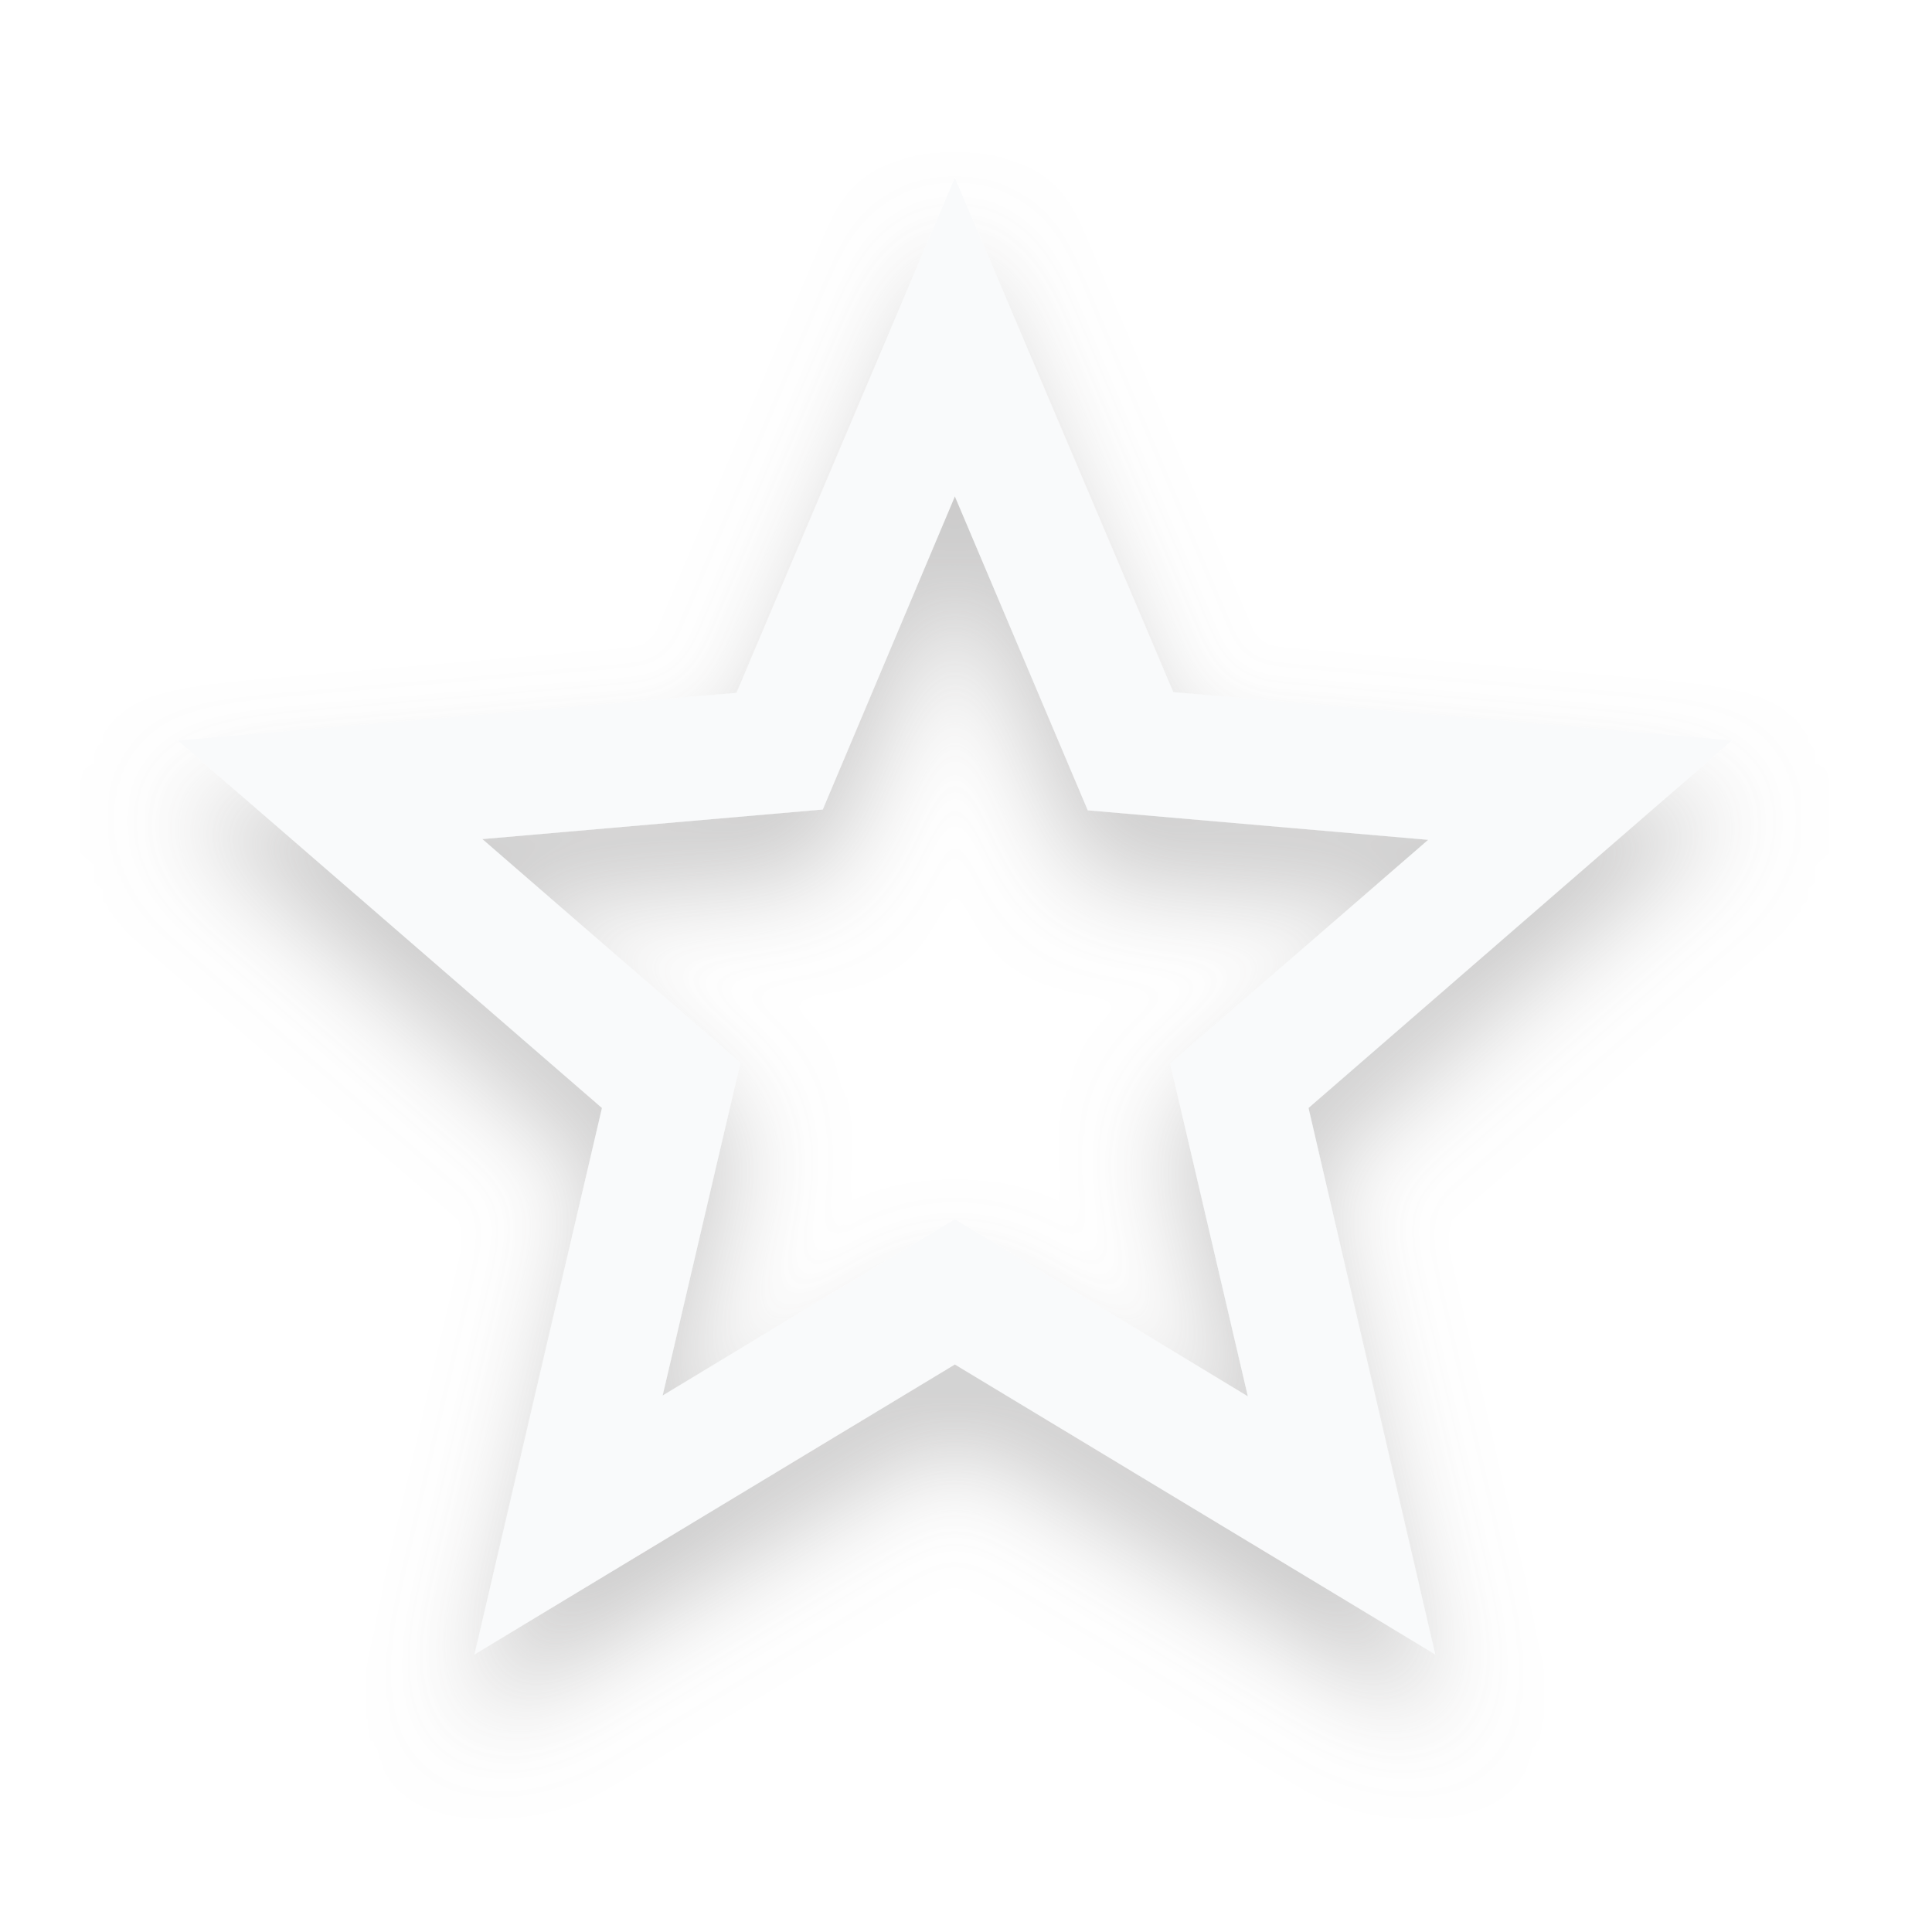
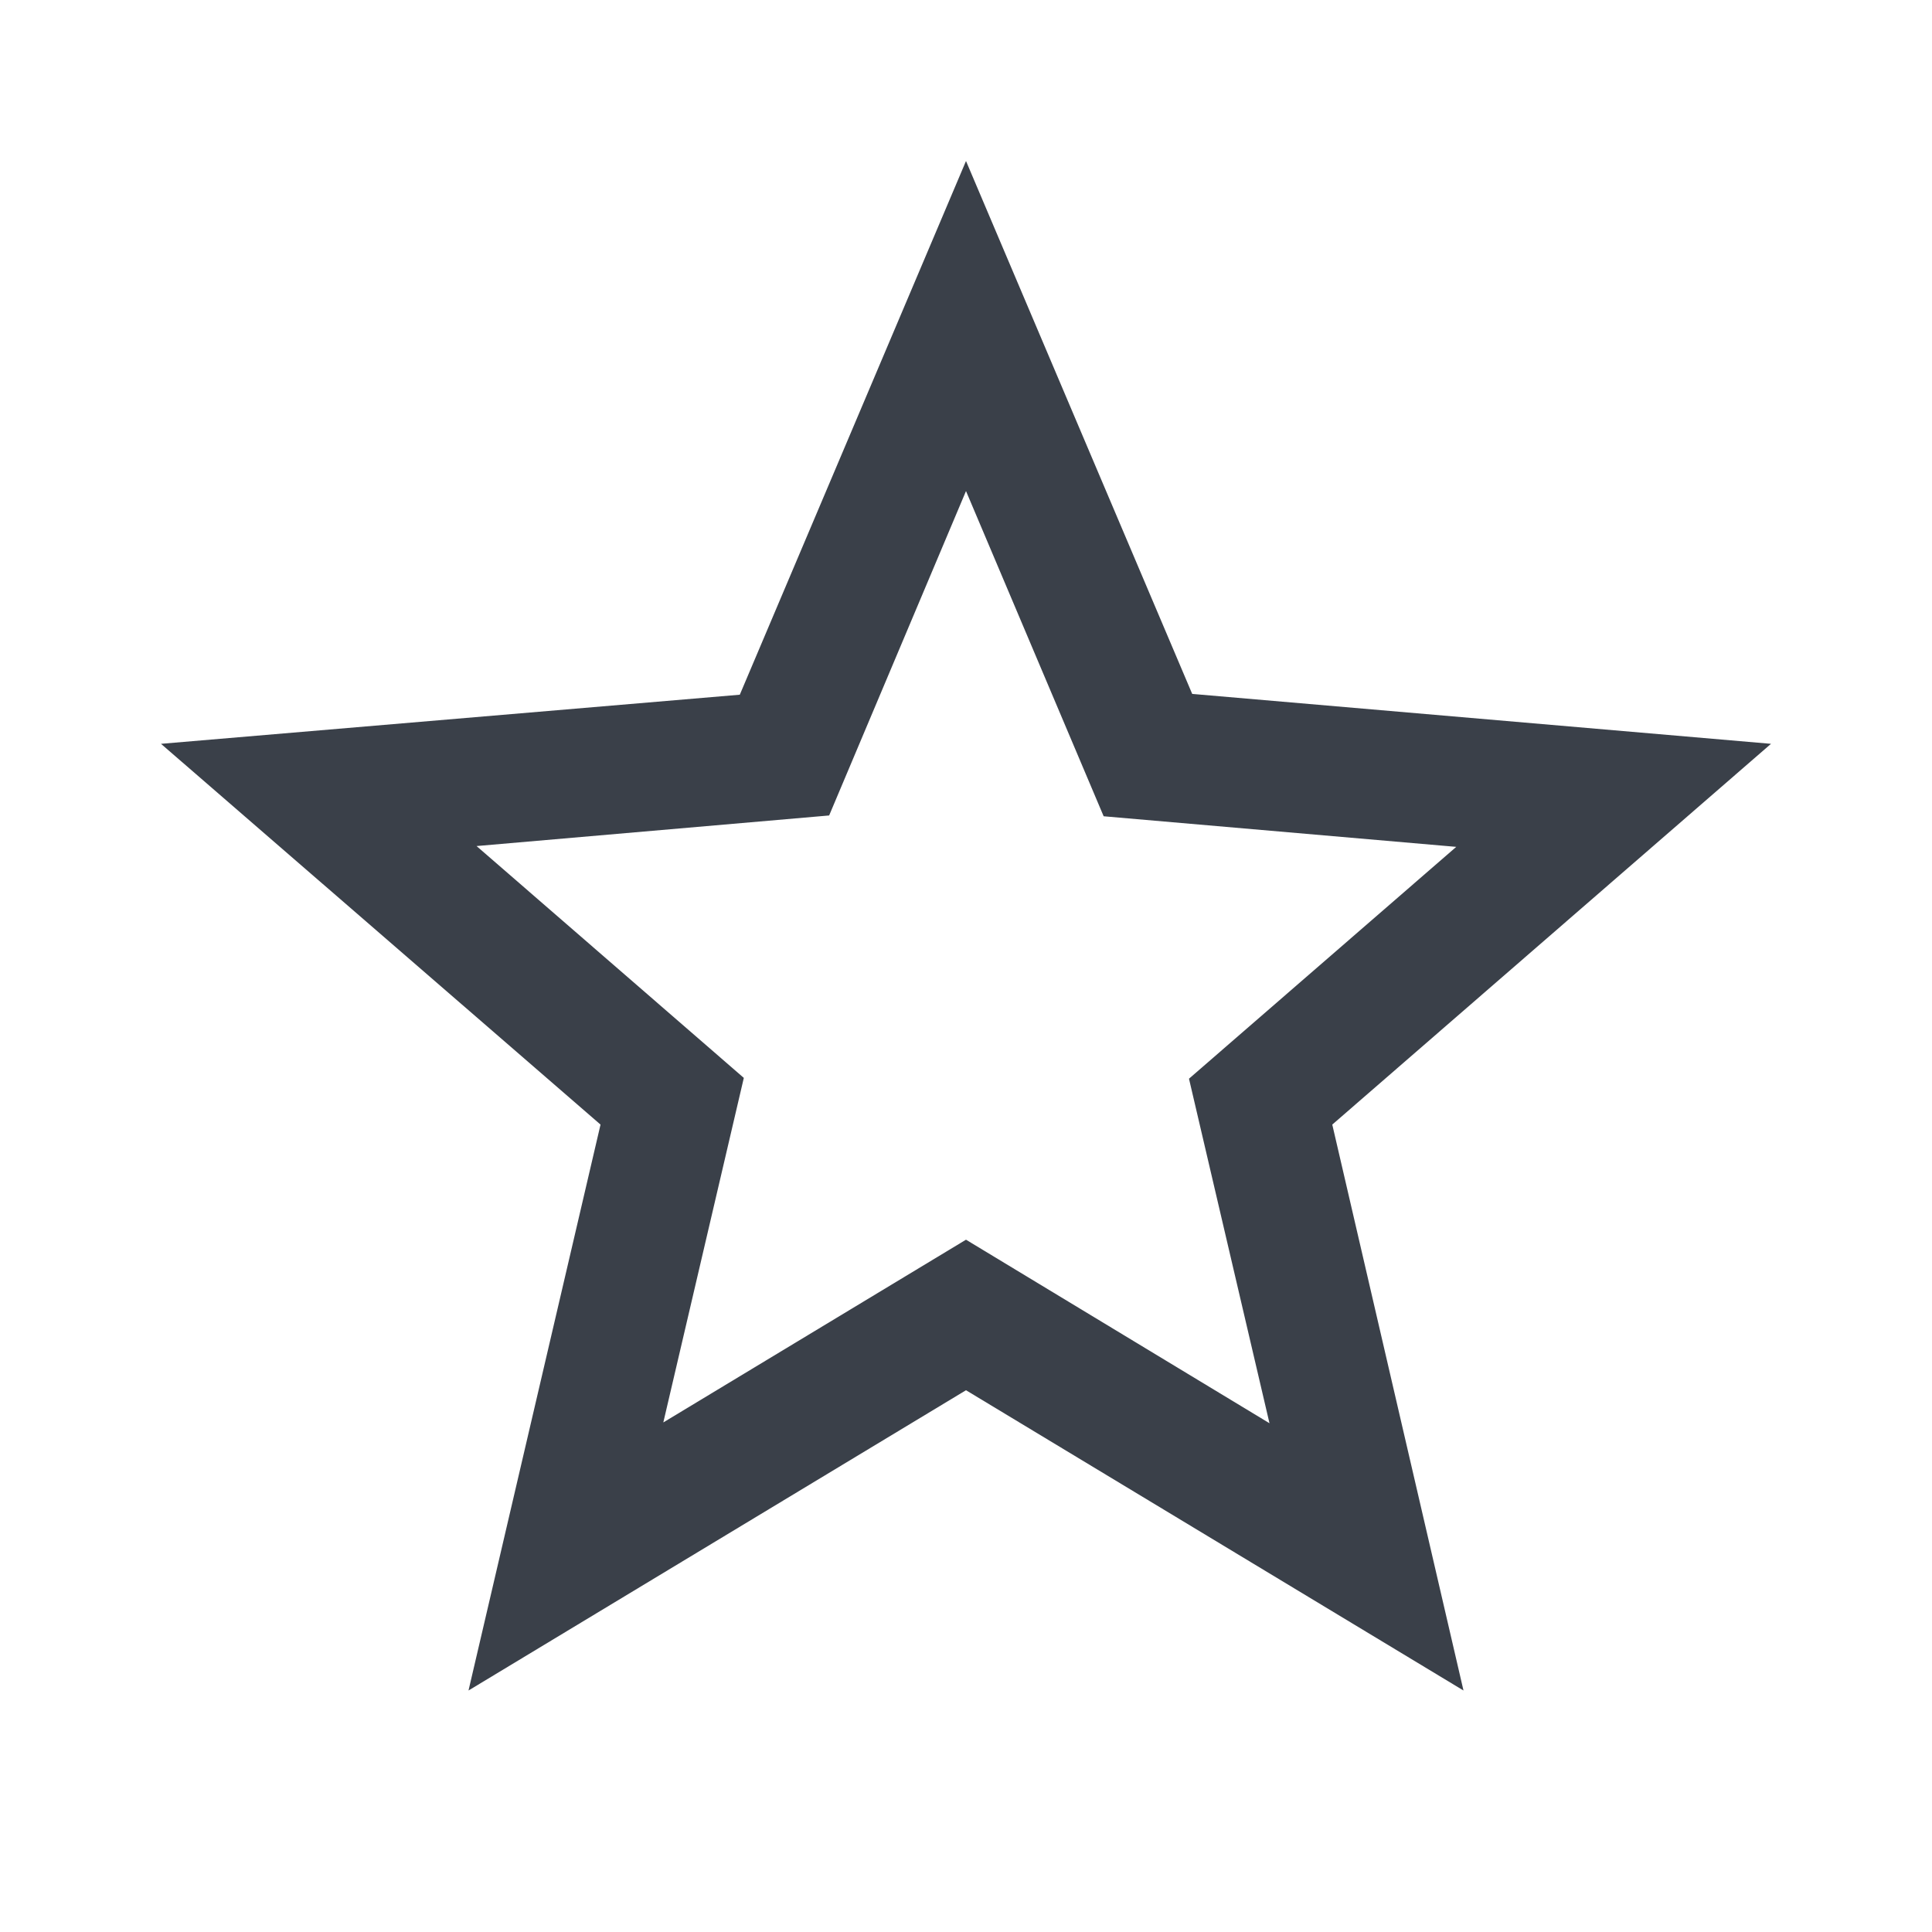
- <svg xmlns="http://www.w3.org/2000/svg" width="29" height="29" viewBox="0 0 29 29">
-   <defs>
-     <filter x="-18.8%" y="-18.8%" width="137.5%" height="137.5%" filterUnits="objectBoundingBox" id="hdbe7ll9ba">
-       <feOffset dy="1" in="SourceAlpha" result="shadowOffsetOuter1" />
-       <feGaussianBlur stdDeviation=".75" in="shadowOffsetOuter1" result="shadowBlurOuter1" />
-       <feColorMatrix values="0 0 0 0 0.311 0 0 0 0 0.306 0 0 0 0 0.306 0 0 0 0.5 0" in="shadowBlurOuter1" result="shadowMatrixOuter1" />
-       <feMerge>
-         <feMergeNode in="shadowMatrixOuter1" />
-         <feMergeNode in="SourceGraphic" />
-       </feMerge>
-     </filter>
-   </defs>
-   <g filter="url(#hdbe7ll9ba)" transform="translate(.333 .333)" fill="#F9FAFB" fill-rule="evenodd">
-     <path d="m25.667 10.78-8.389-.723L14 2.333l-3.278 7.735-8.389.712 6.37 5.518L6.79 24.5 14 20.148l7.21 4.352-1.902-8.202 6.359-5.518zM14 17.967l-4.387 2.648 1.167-4.993-3.873-3.36 5.11-.444L14 7.117l1.995 4.713 5.11.443-3.873 3.36 1.166 4.994L14 17.967z" />
-   </g>
+ <svg xmlns="http://www.w3.org/2000/svg" width="24" height="24" viewBox="0 0 24 24">
+   <path d="m22 9.24-7.19-.62L12 2 9.19 8.63 2 9.24l5.46 4.73L5.82 21 12 17.27 18.18 21l-1.63-7.03L22 9.24zM12 15.4l-3.76 2.27 1-4.28-3.32-2.88 4.38-.38L12 6.1l1.71 4.04 4.38.38-3.32 2.88 1 4.28L12 15.4z" fill="#3A4049" fill-rule="evenodd" />
</svg>
